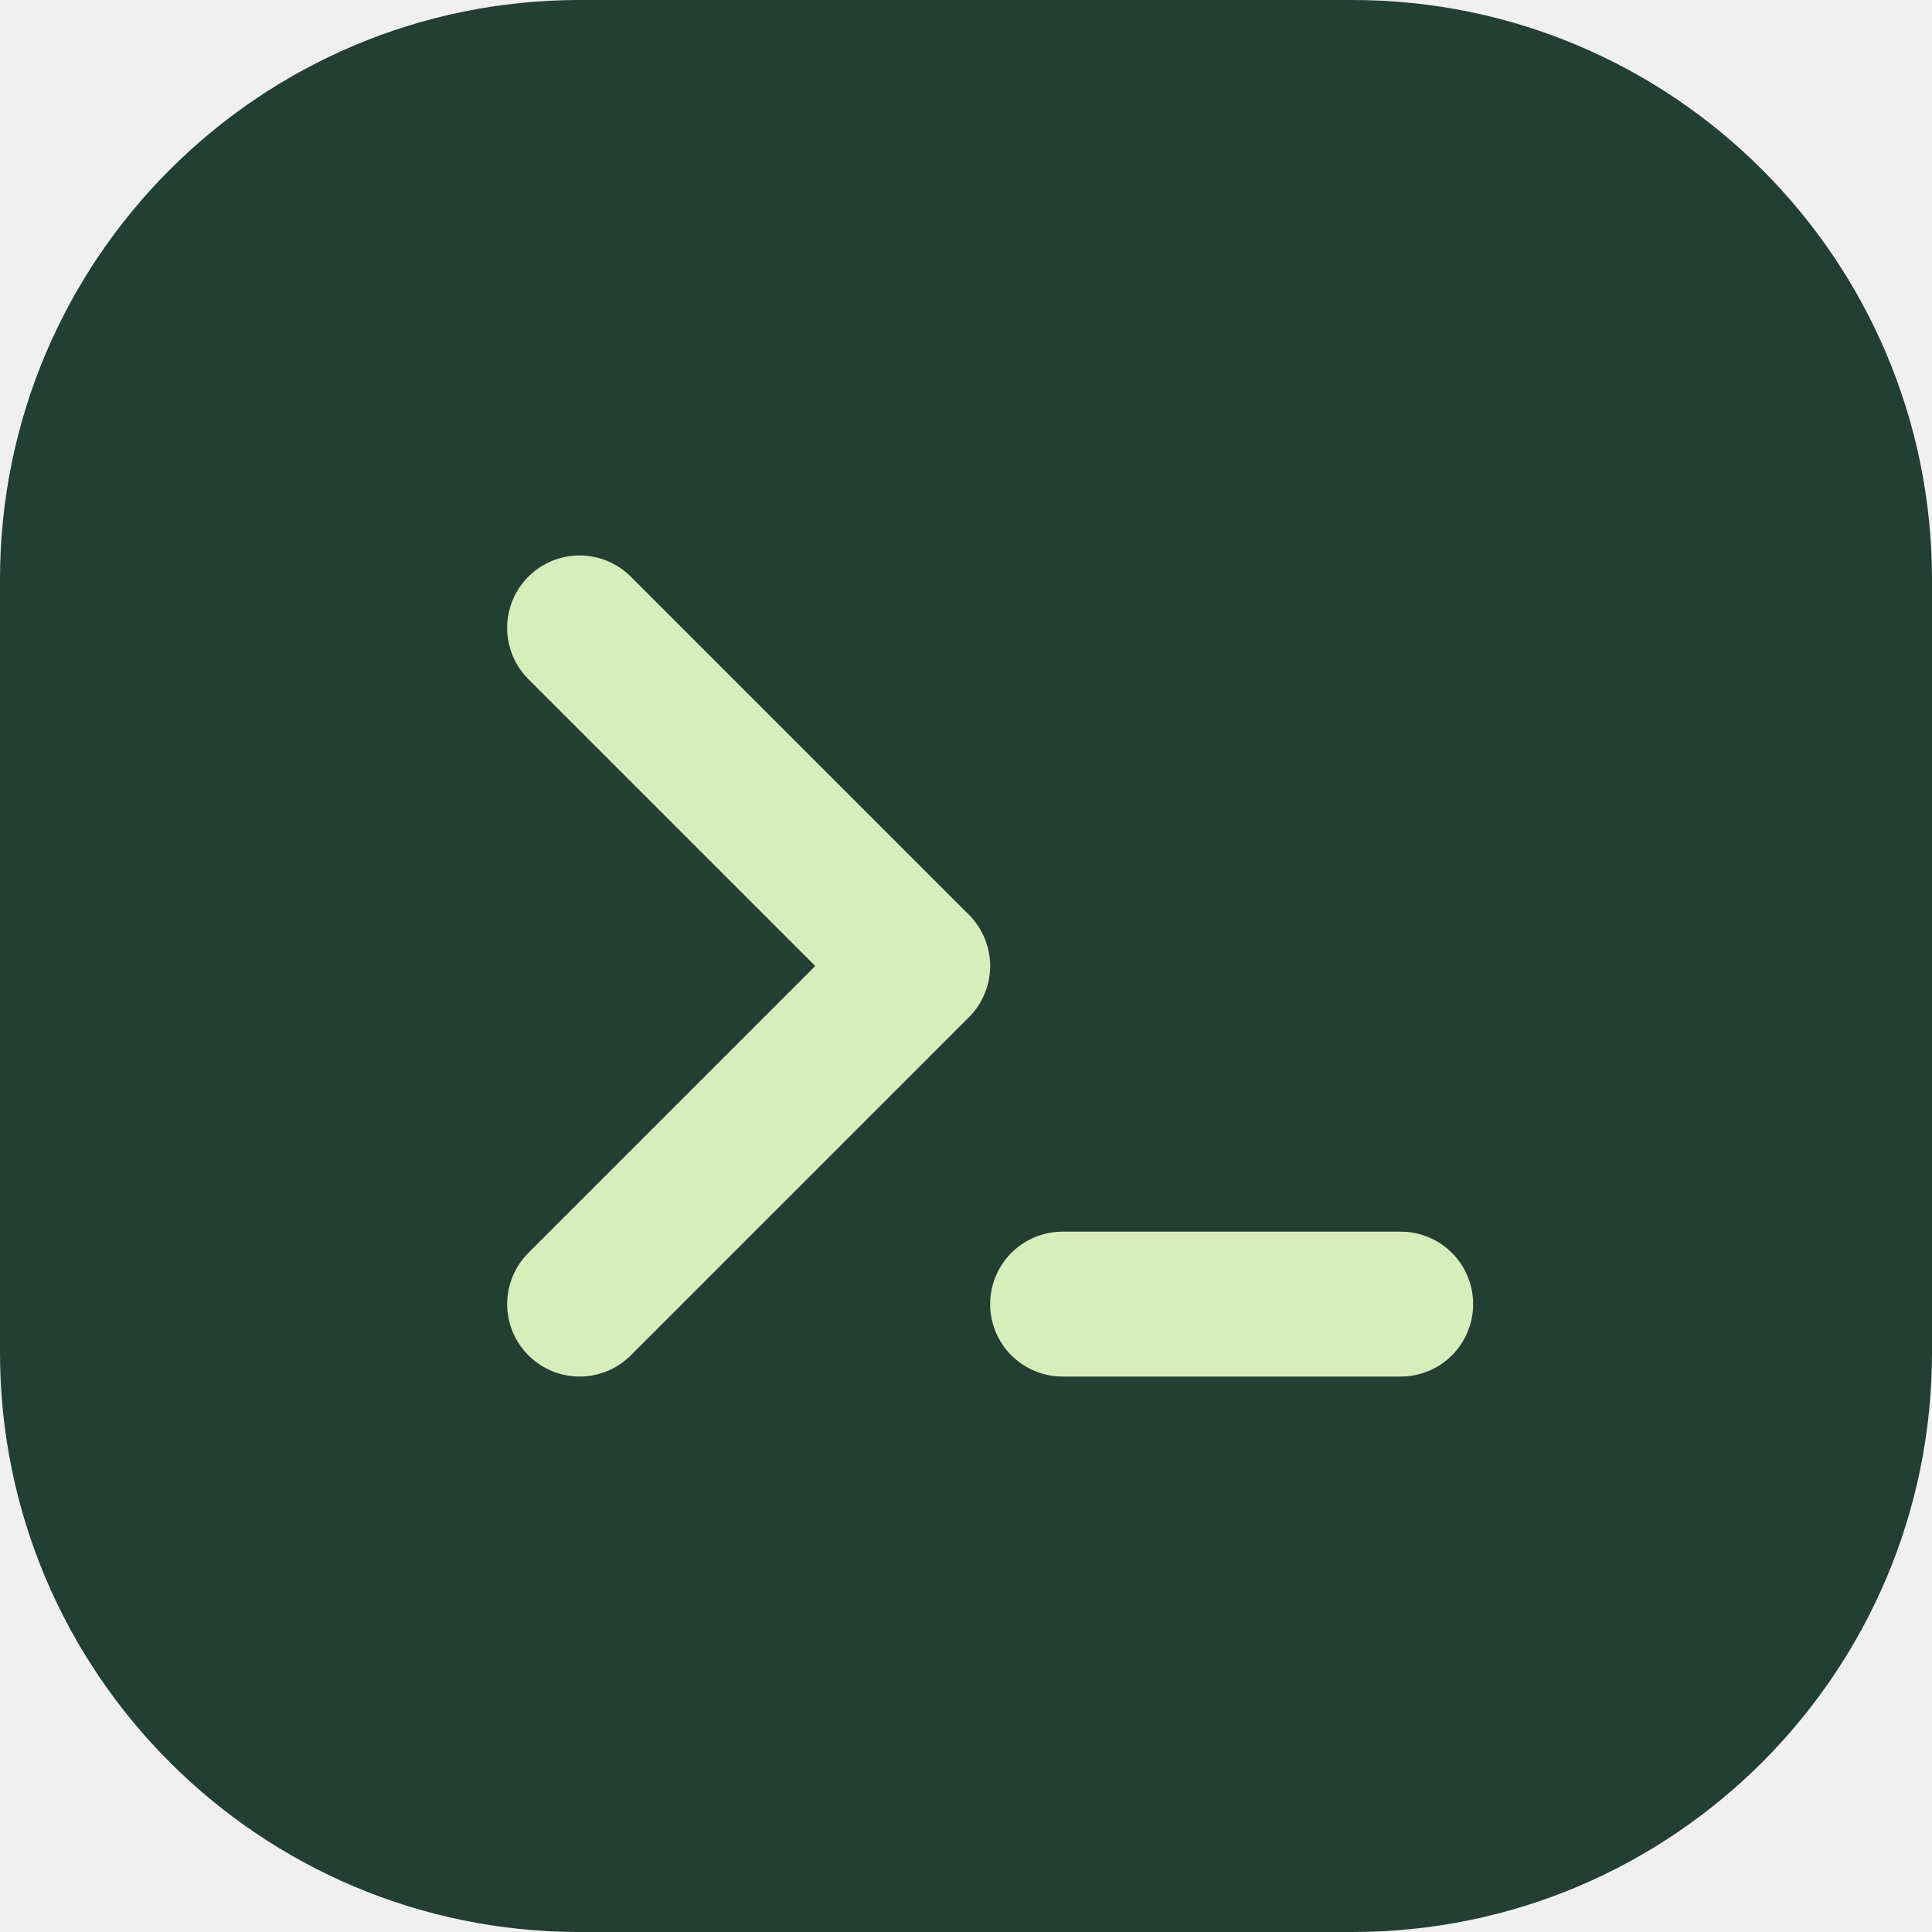
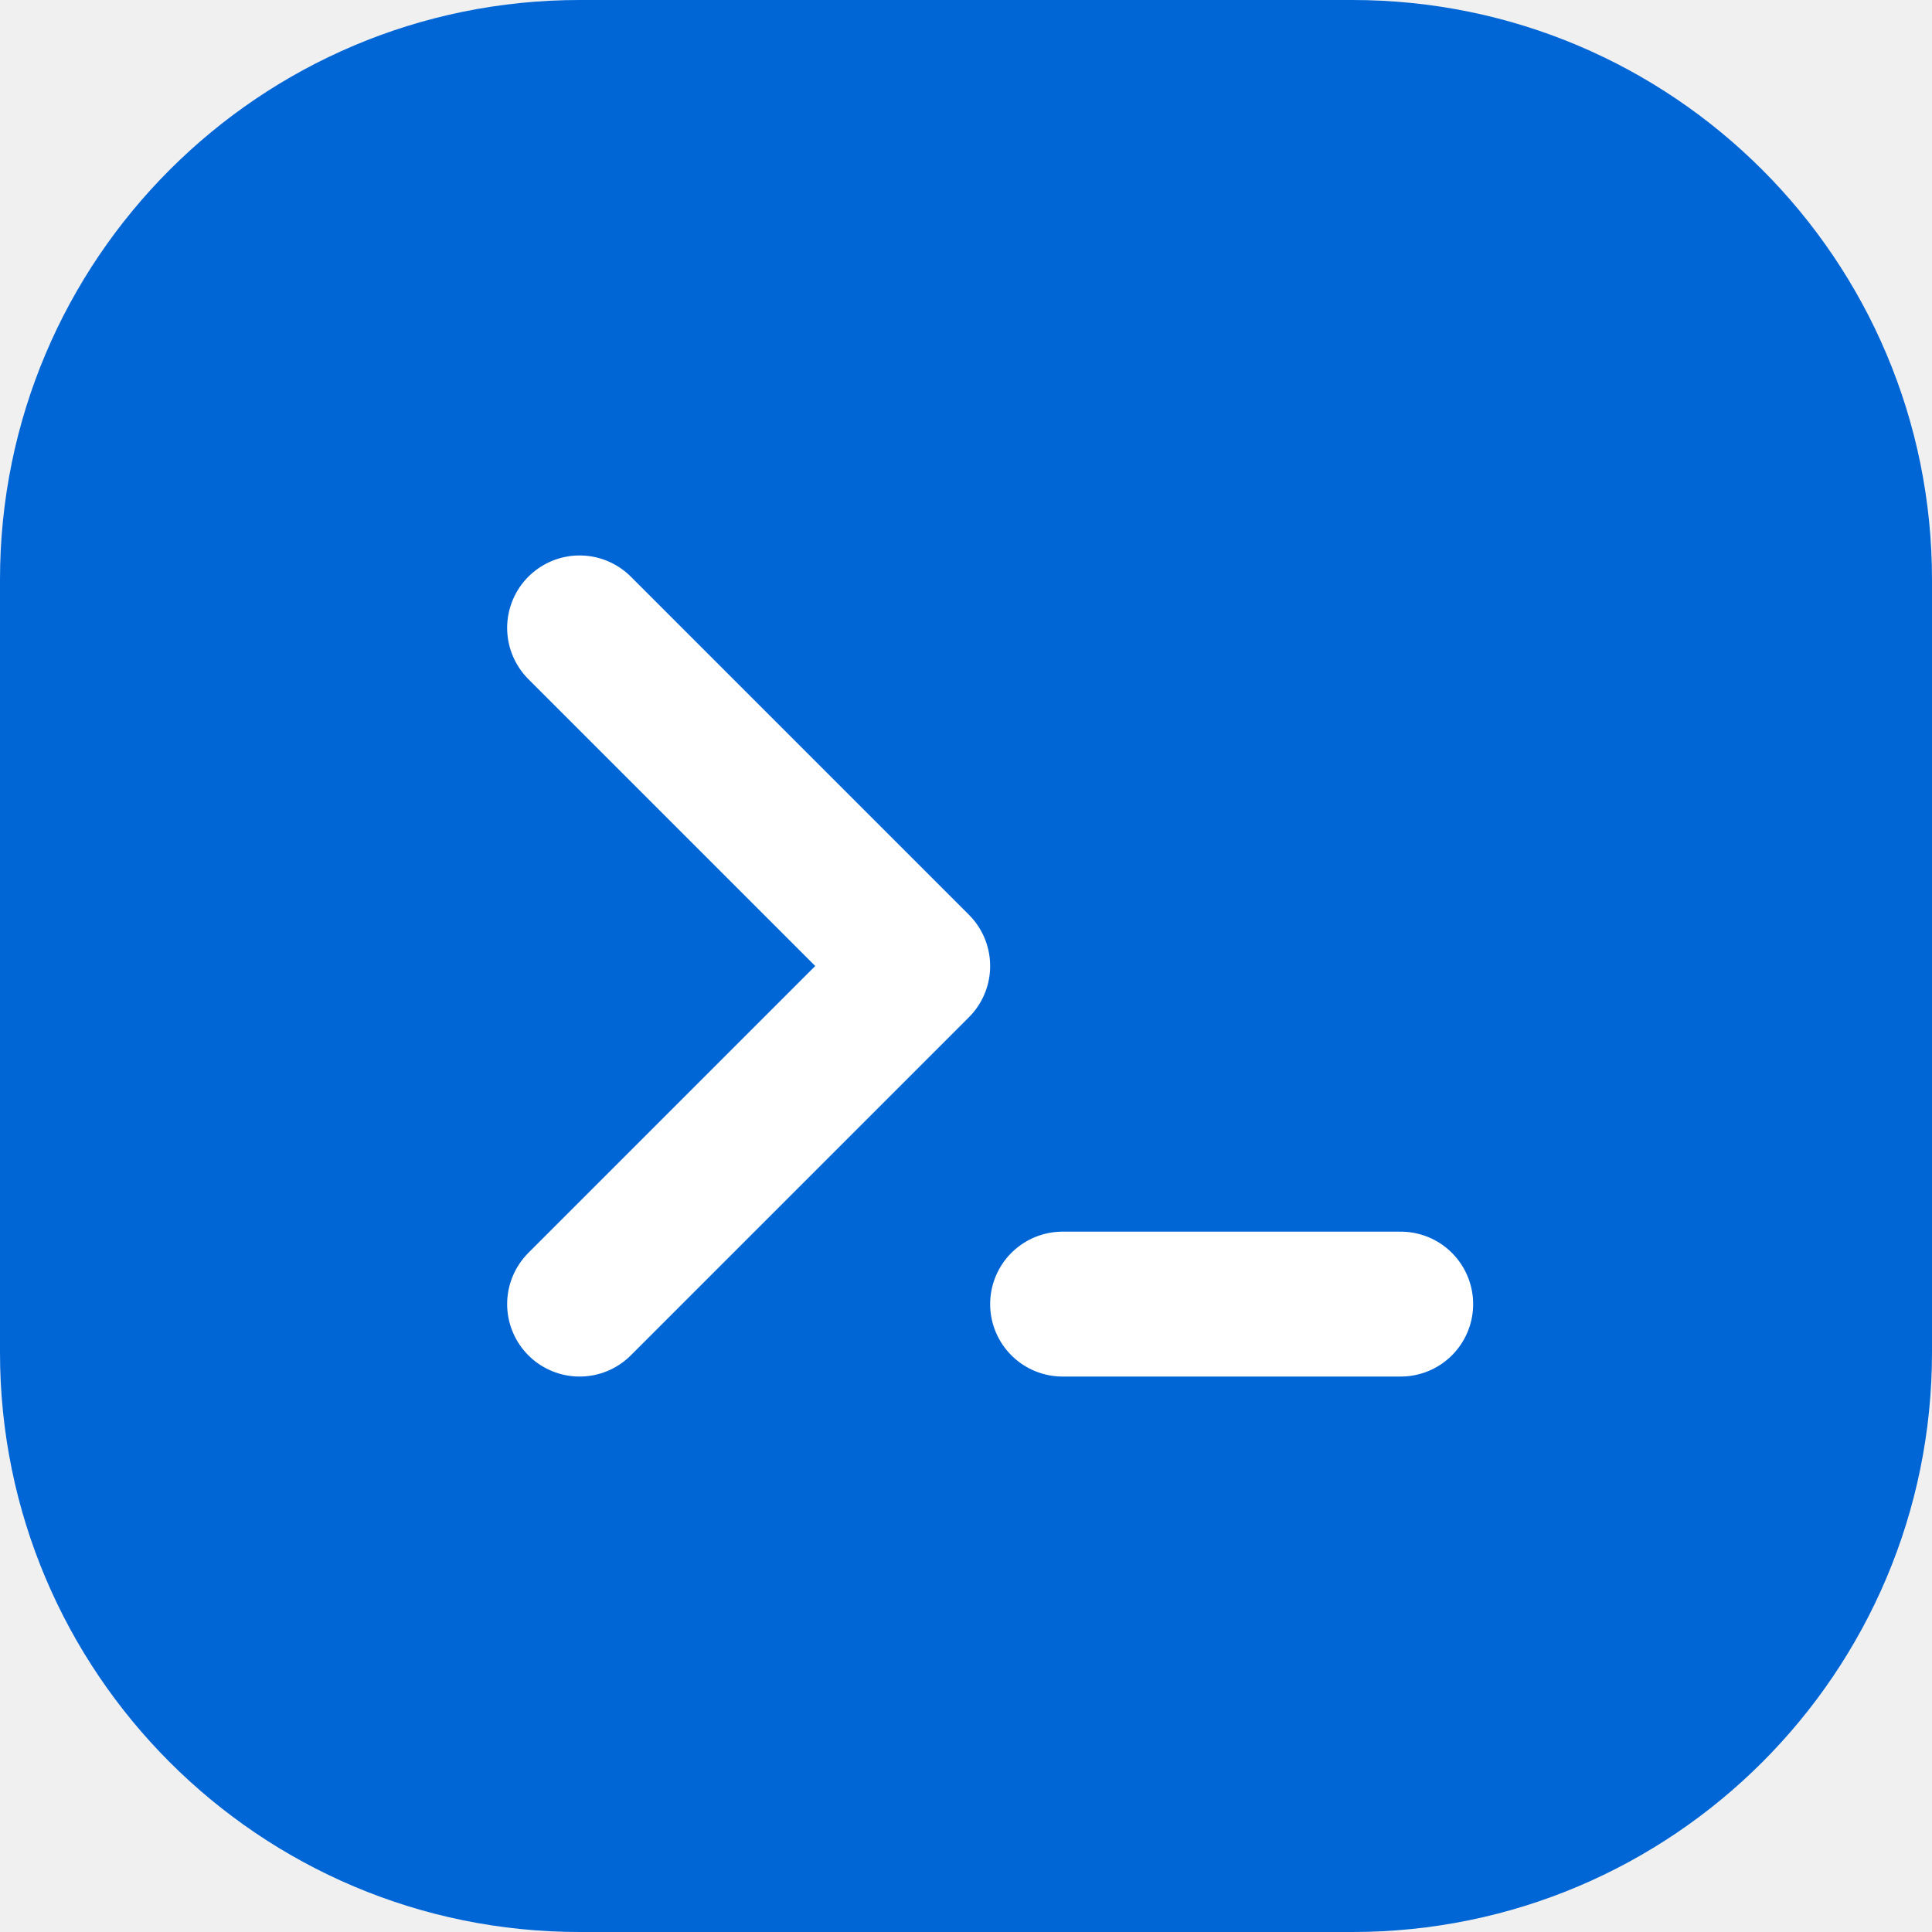
<svg xmlns="http://www.w3.org/2000/svg" viewBox="0 0 40 40">
-   <rect width="40" height="40" rx="12" fill="#233e33" />
-   <path d="m12 13 7 7-7 7m10 0h7" fill="none" stroke="#d8edbc" stroke-width="3" stroke-linecap="round" stroke-linejoin="round" />
+   <rect width="40" height="40" rx="12" fill="#0066d6" />
+   <path d="m12 13 7 7-7 7m10 0h7" fill="none" stroke="#fff" stroke-width="3" stroke-linecap="round" stroke-linejoin="round" />
</svg>
